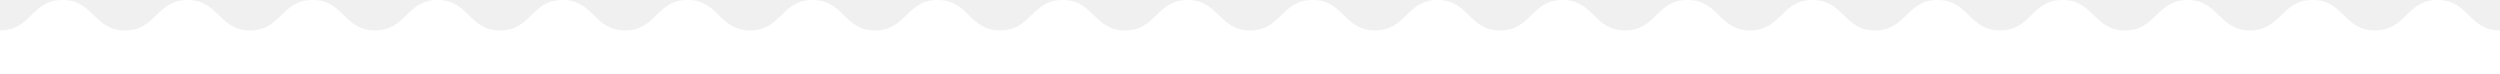
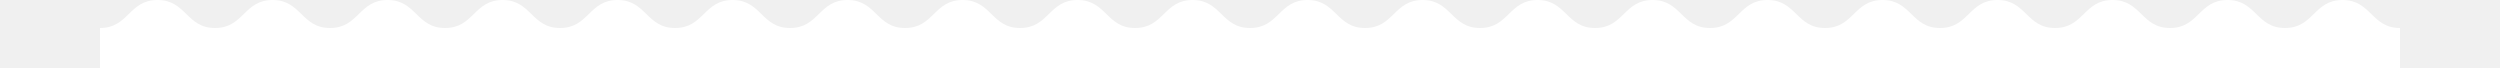
- <svg xmlns="http://www.w3.org/2000/svg" version="1.1" id="Layer_1" x="0px" y="0px" width="1150px" height="34px" viewBox="0 0 1150 34" enable-background="new 0 0 1150 34" xml:space="preserve">
+ <svg xmlns="http://www.w3.org/2000/svg" version="1.1" id="Layer_1" x="0px" y="0px" width="1250px" height="34px" viewBox="0 0 1150 34" enable-background="new 0 0 1150 34" xml:space="preserve">
  <path fill="#FFFFFF" d="M1121.252,0c-14.375,0-14.375,14-28.749,14s-14.374-14-28.748-14s-14.374,14-28.748,14 c-14.375,0-14.375-14-28.75-14c-14.374,0-14.374,14-28.748,14S963.135,0,948.761,0s-14.374,14-28.749,14S905.637,0,891.263,0 s-14.374,14-28.749,14s-14.375-14-28.75-14c-14.371,0-14.371,14-28.743,14c-14.375,0-14.375-14-28.75-14 c-14.372,0-14.372,14-28.744,14c-14.374,0-14.374-14-28.747-14s-14.373,14-28.747,14C675.66,14,675.66,0,661.287,0 c-14.374,0-14.374,14-28.748,14c-14.375,0-14.375-14-28.751-14c-14.374,0-14.374,14-28.748,14S560.666,0,546.292,0 s-14.374,14-28.748,14C503.17,14,503.17,0,488.796,0c-14.375,0-14.375,14-28.75,14C445.67,14,445.67,0,431.293,0 c-14.375,0-14.375,14-28.75,14c-14.375,0-14.375-14-28.751-14c-14.375,0-14.375,14-28.75,14S330.666,0,316.291,0 s-14.375,14-28.751,14c-14.376,0-14.376-14-28.753-14c-14.374,0-14.374,14-28.747,14c-14.375,0-14.375-14-28.75-14 c-14.375,0-14.375,14-28.751,14c-14.377,0-14.377-14-28.754-14c-14.377,0-14.377,14-28.755,14c-14.378,0-14.378-14-28.756-14 S71.896,14,57.518,14C43.139,14,43.139,0,28.759,0S14.38,14,0,14v20h1150V14C1135.626,14,1135.626,0,1121.252,0z" />
</svg>
